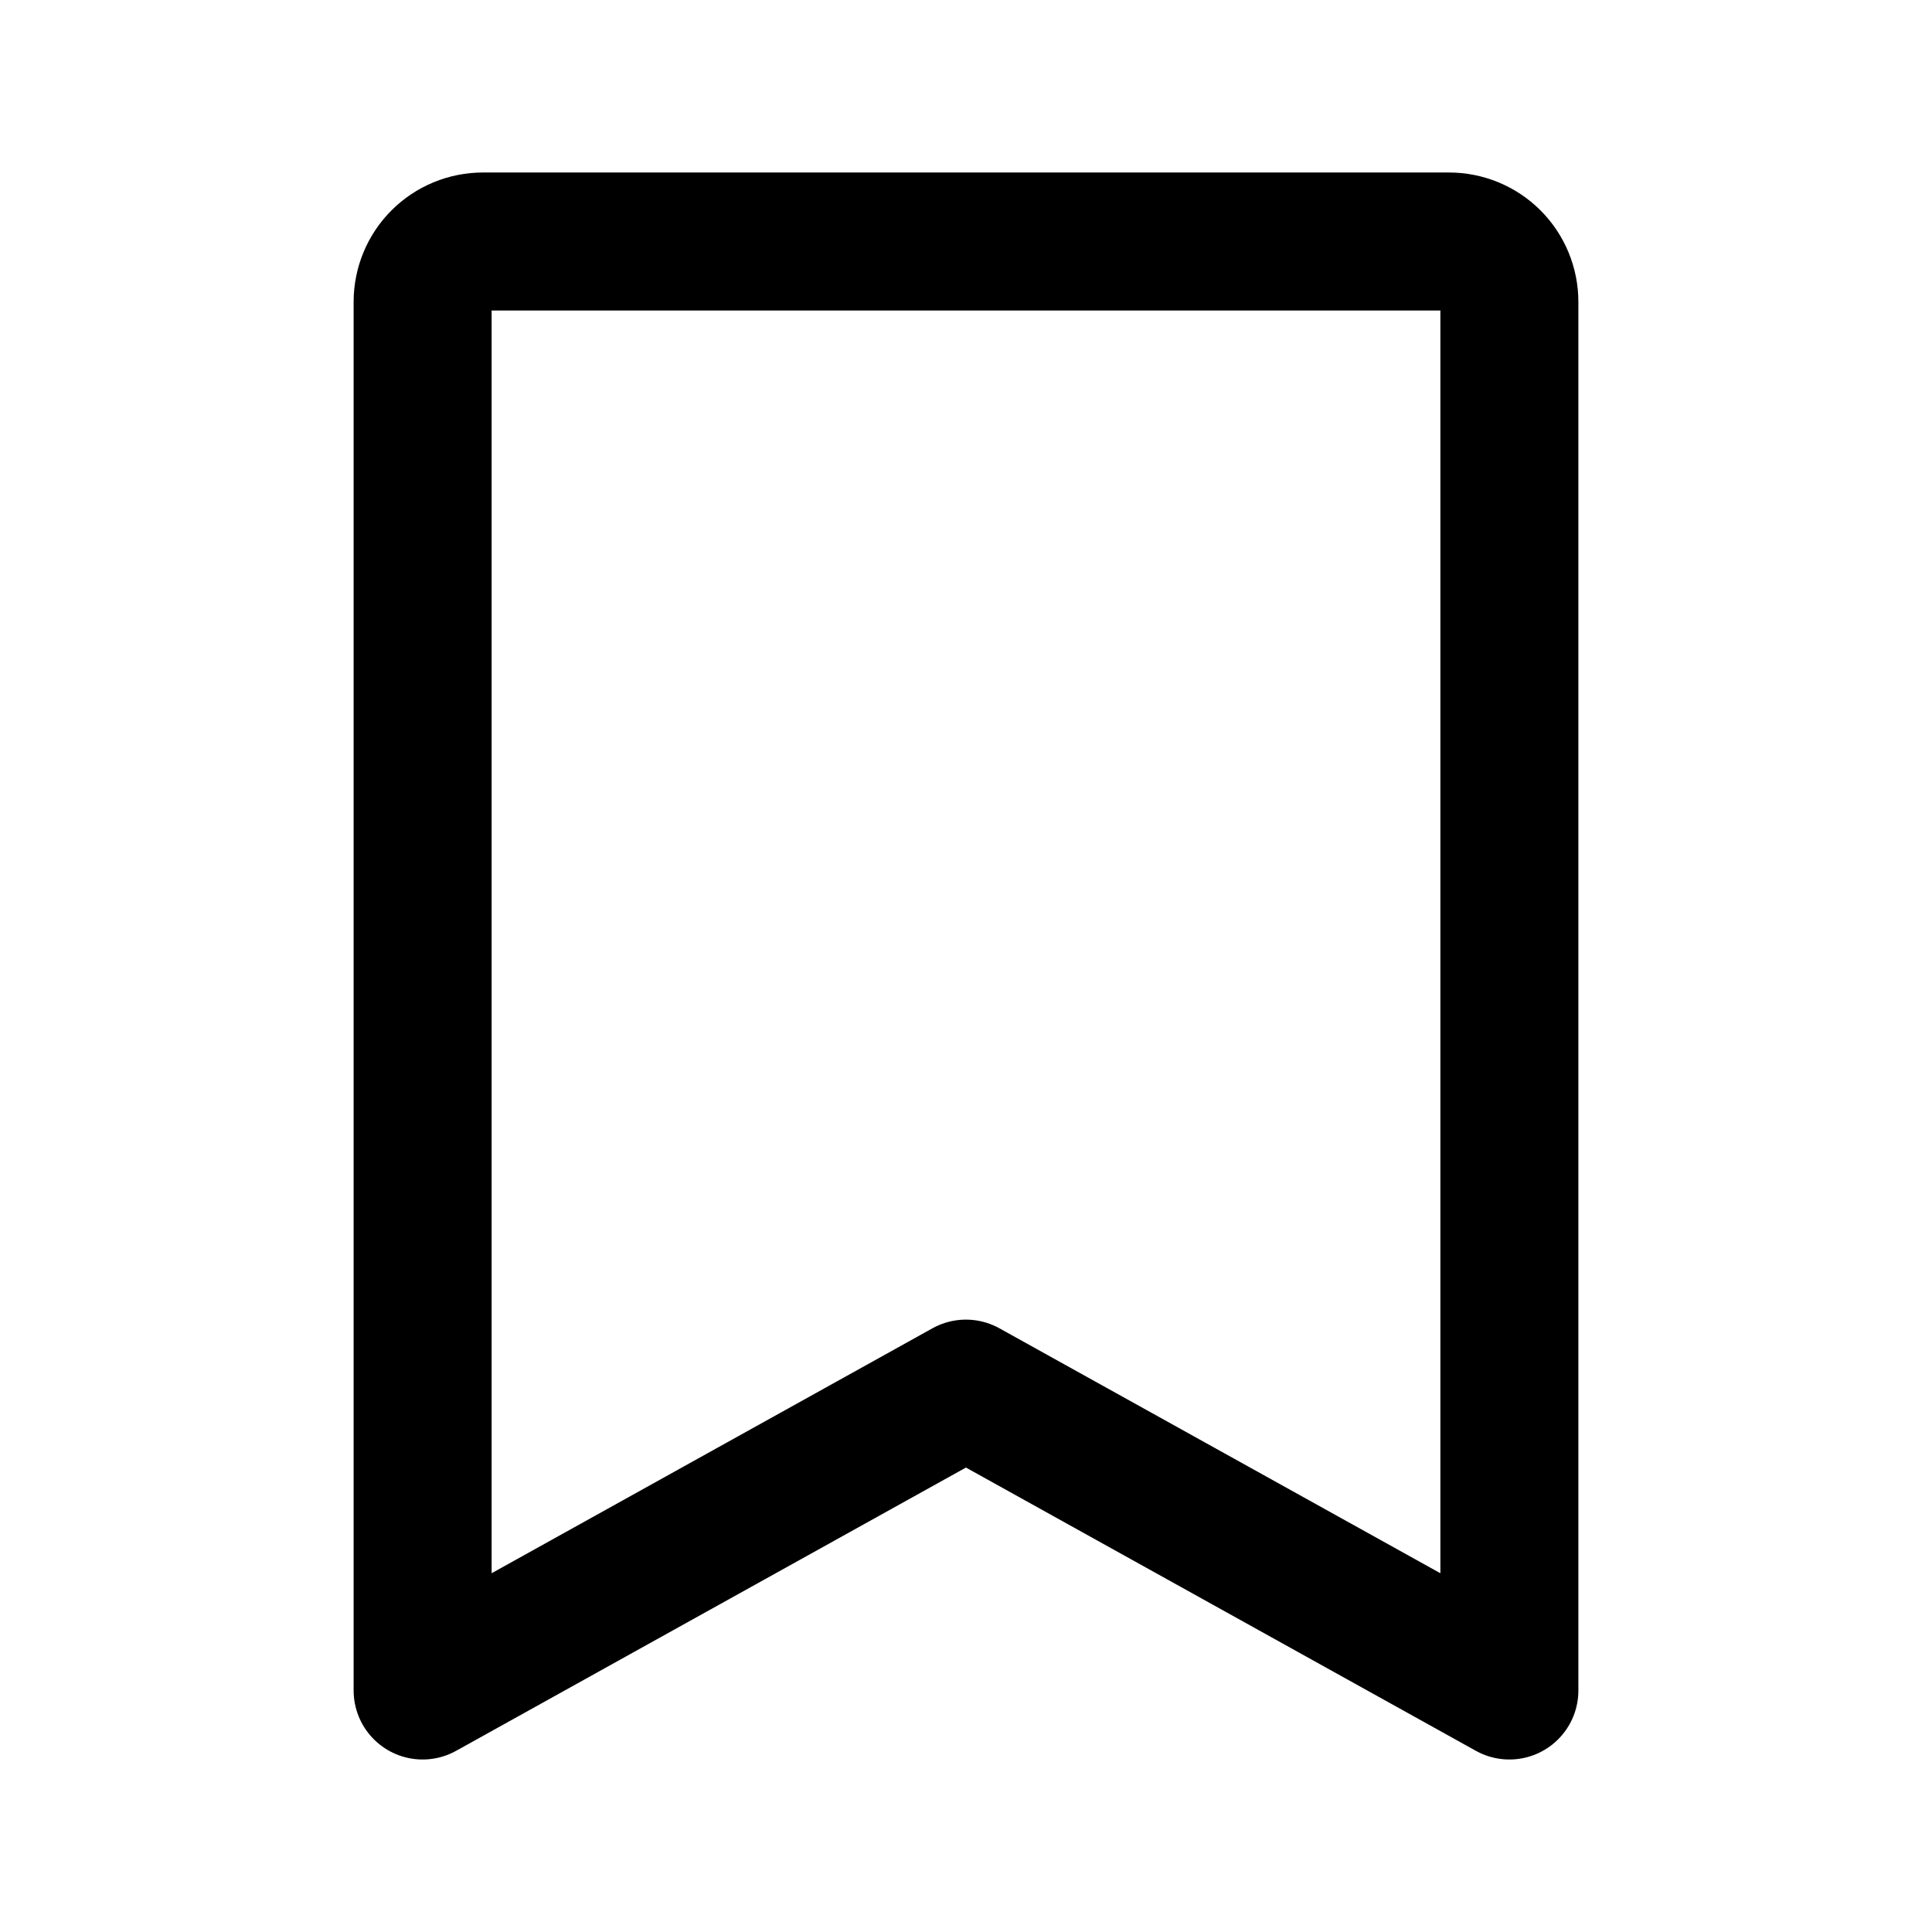
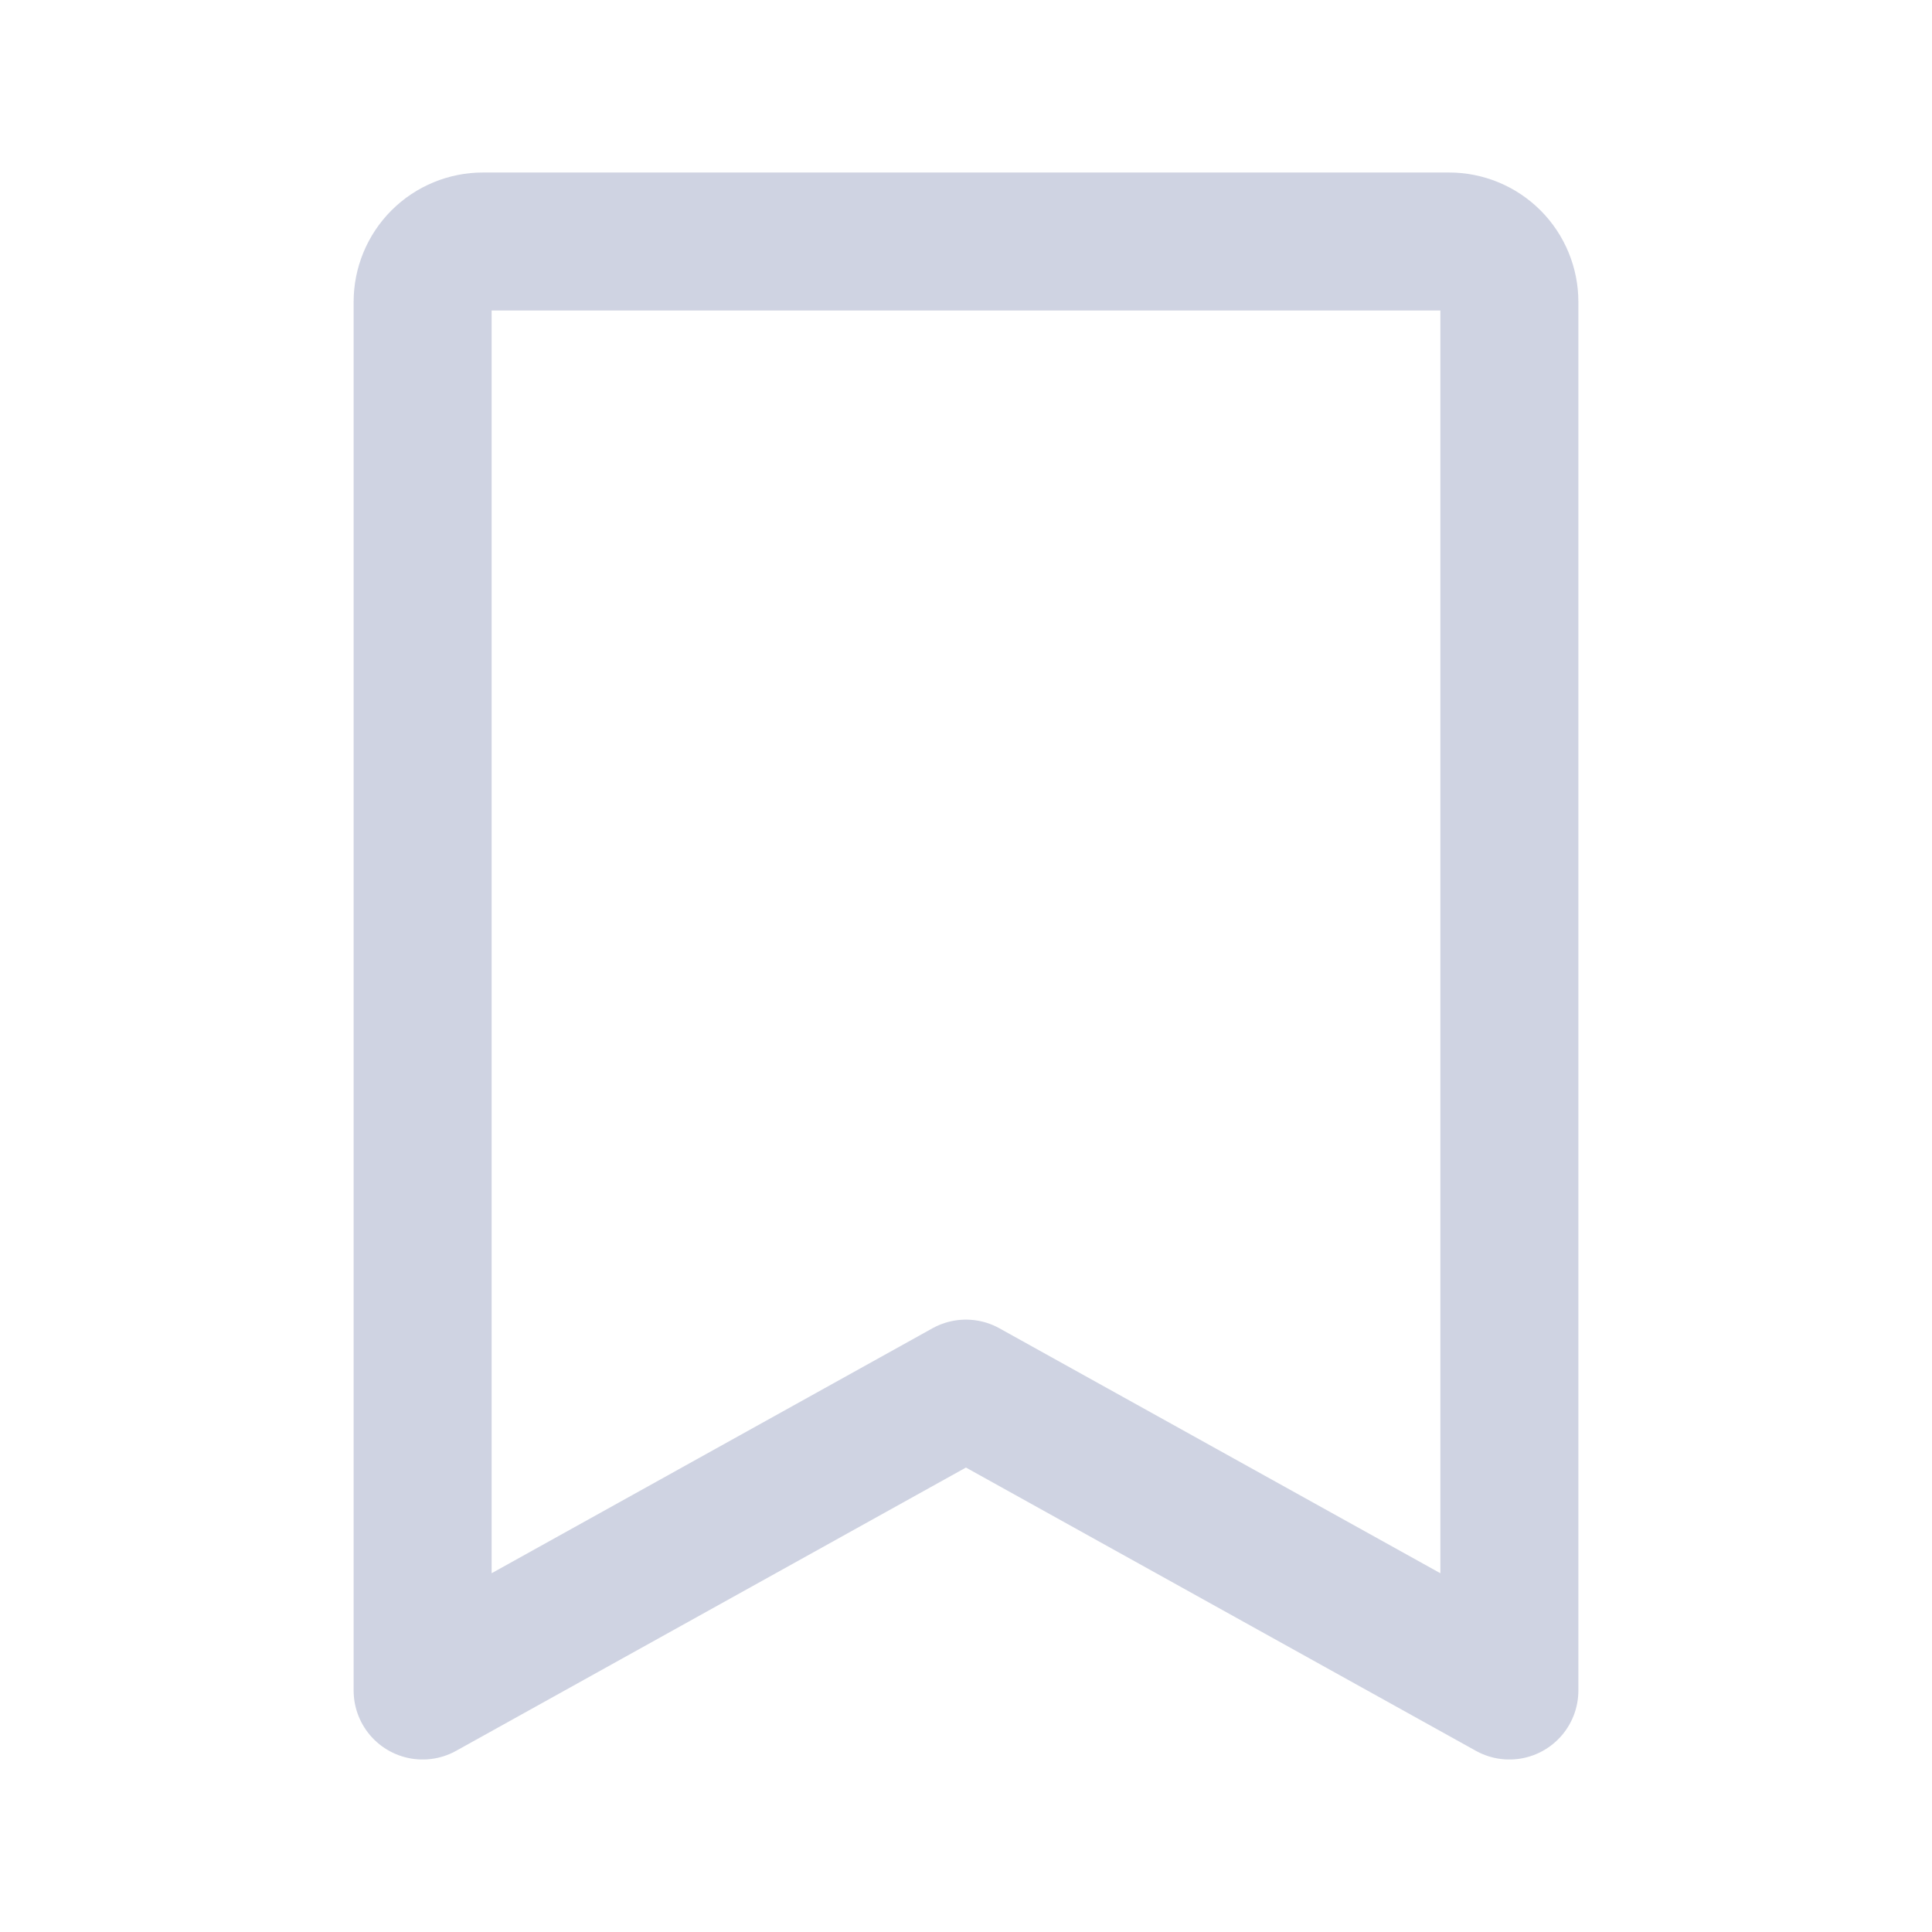
<svg xmlns="http://www.w3.org/2000/svg" width="28" height="28" viewBox="0 0 28 28" fill="none">
-   <path d="M21.875 24.5L13.999 20.125L6.125 24.5V4.375C6.125 4.143 6.217 3.92 6.381 3.756C6.545 3.592 6.768 3.5 7 3.5H21C21.232 3.5 21.455 3.592 21.619 3.756C21.783 3.92 21.875 4.143 21.875 4.375V24.5Z" stroke="black" stroke-width="2" stroke-linecap="round" stroke-linejoin="round" />
+   <path d="M21.875 24.5L13.999 20.125L6.125 24.5V4.375C6.125 4.143 6.217 3.92 6.381 3.756C6.545 3.592 6.768 3.5 7 3.5H21C21.232 3.5 21.455 3.592 21.619 3.756C21.783 3.92 21.875 4.143 21.875 4.375V24.5Z" stroke="#CFD3E2" stroke-width="2" stroke-linecap="round" stroke-linejoin="round" />
</svg>
